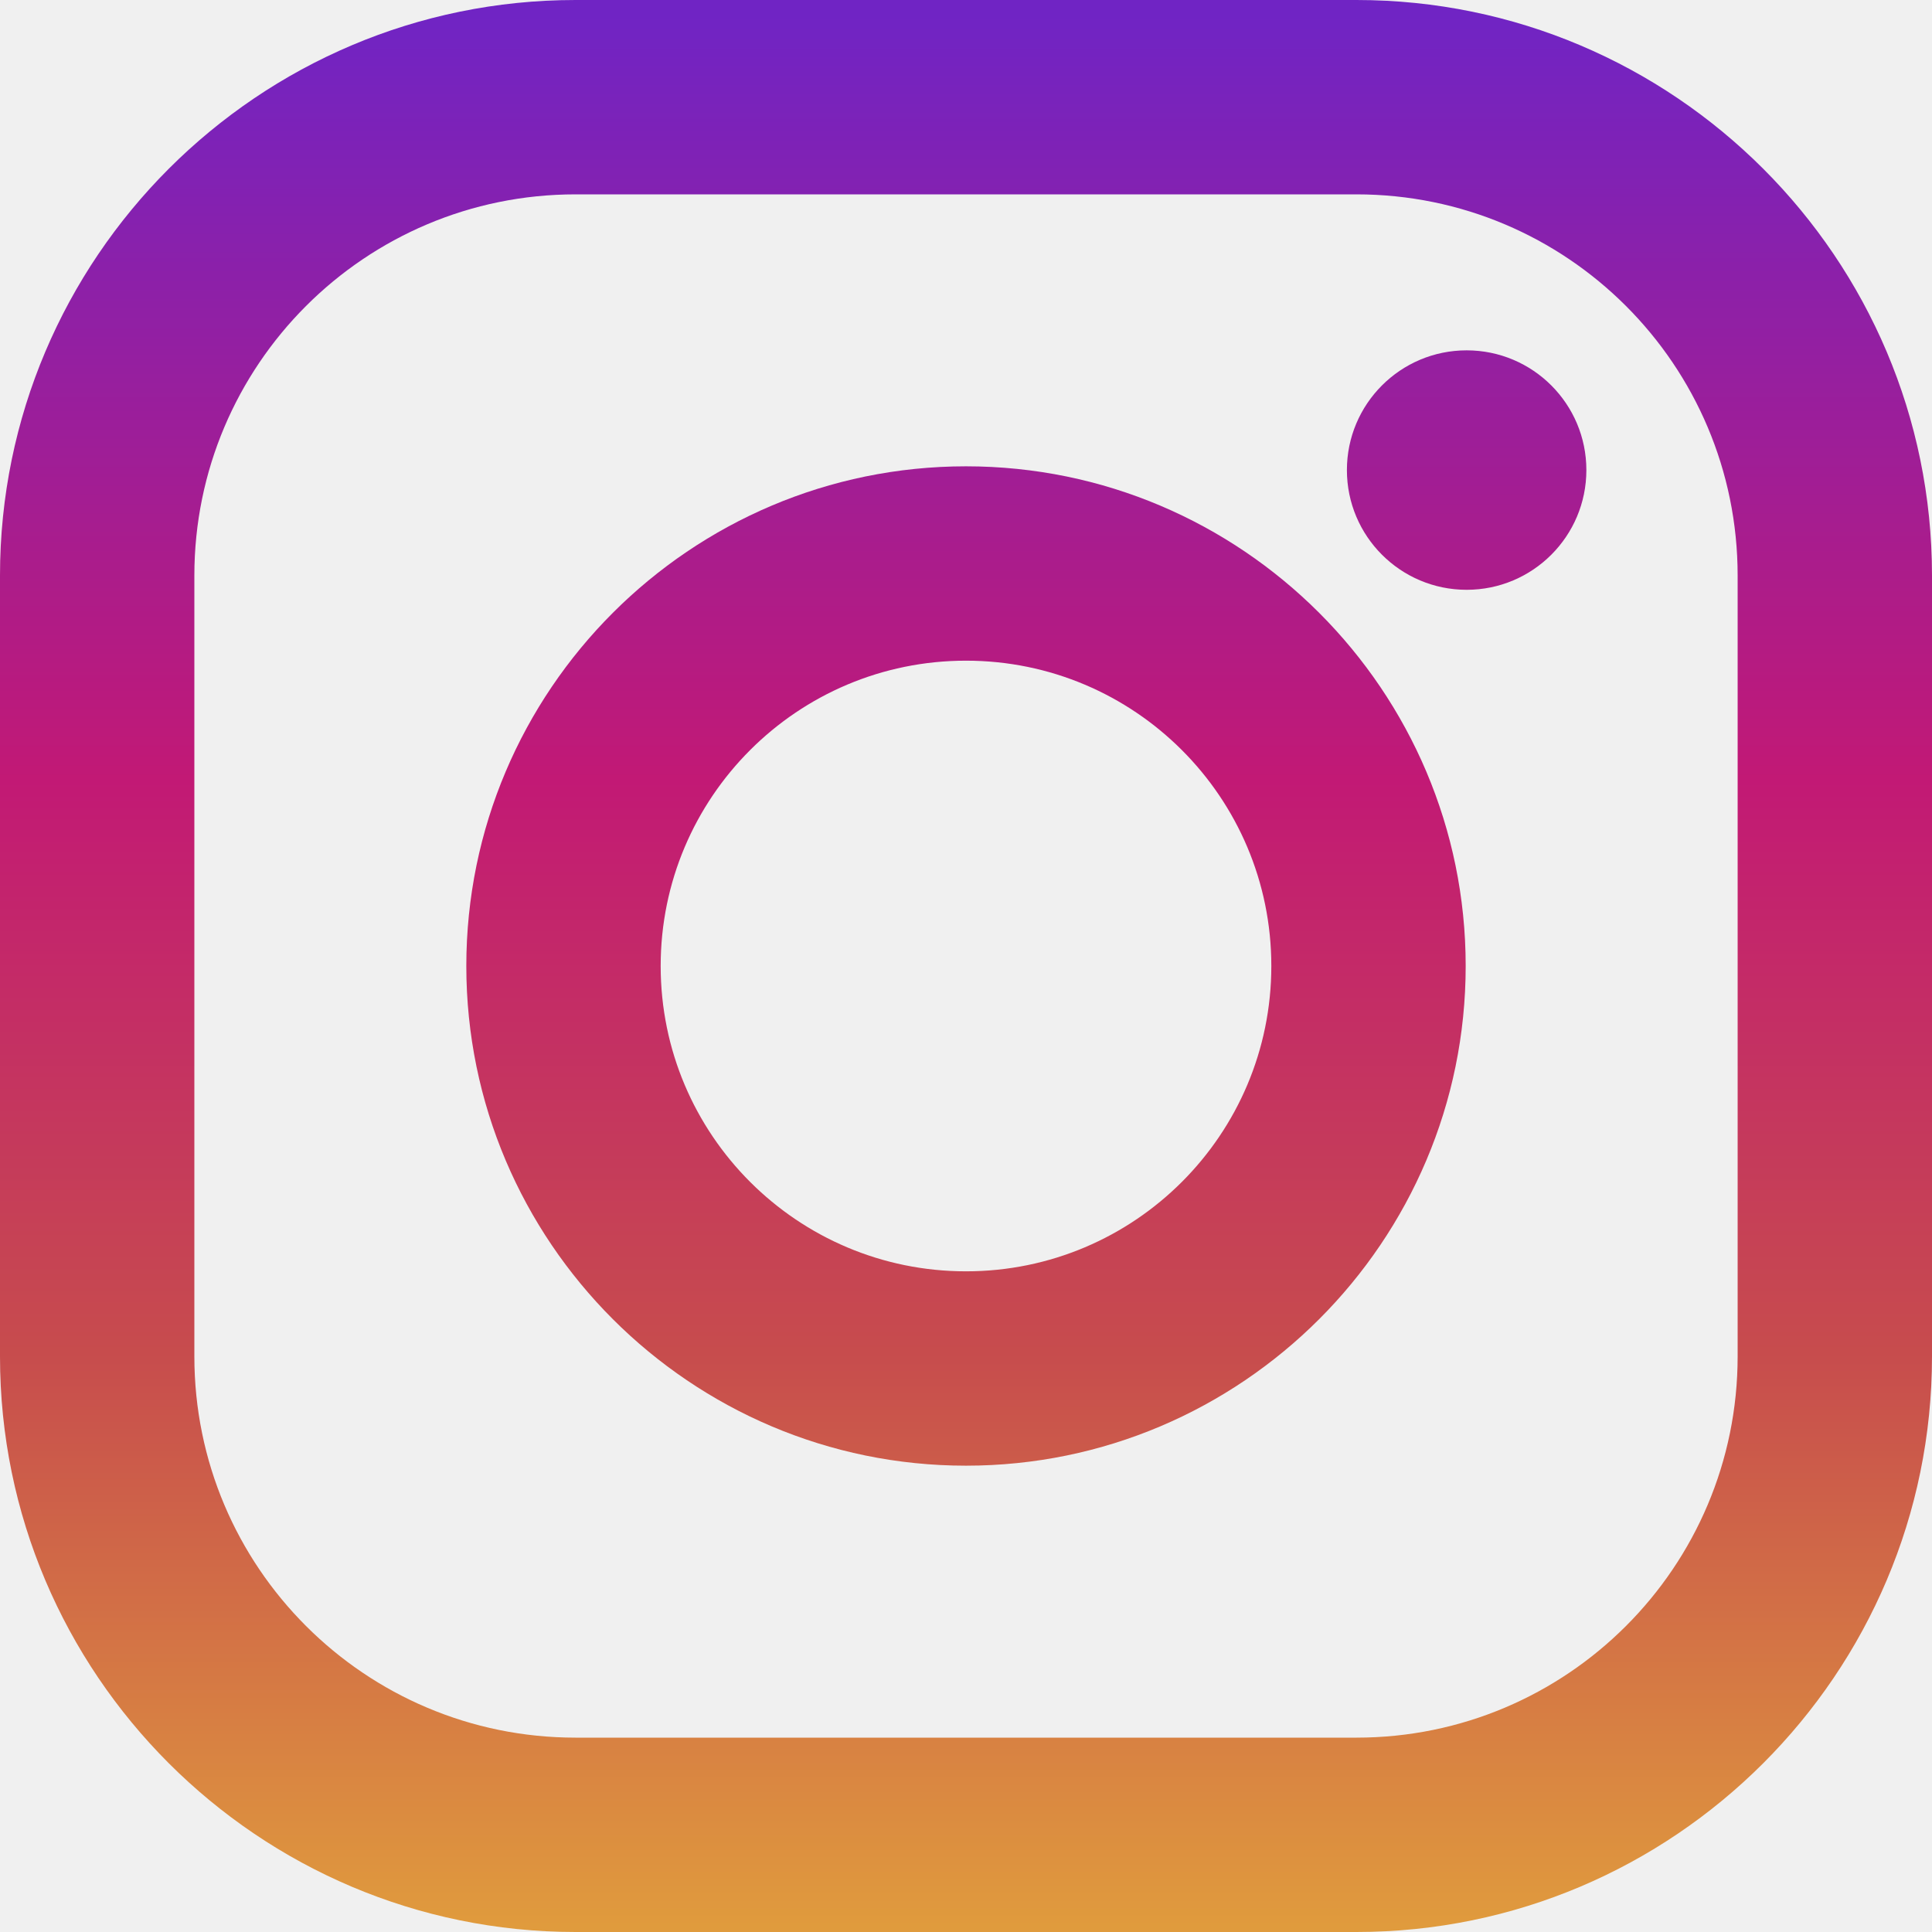
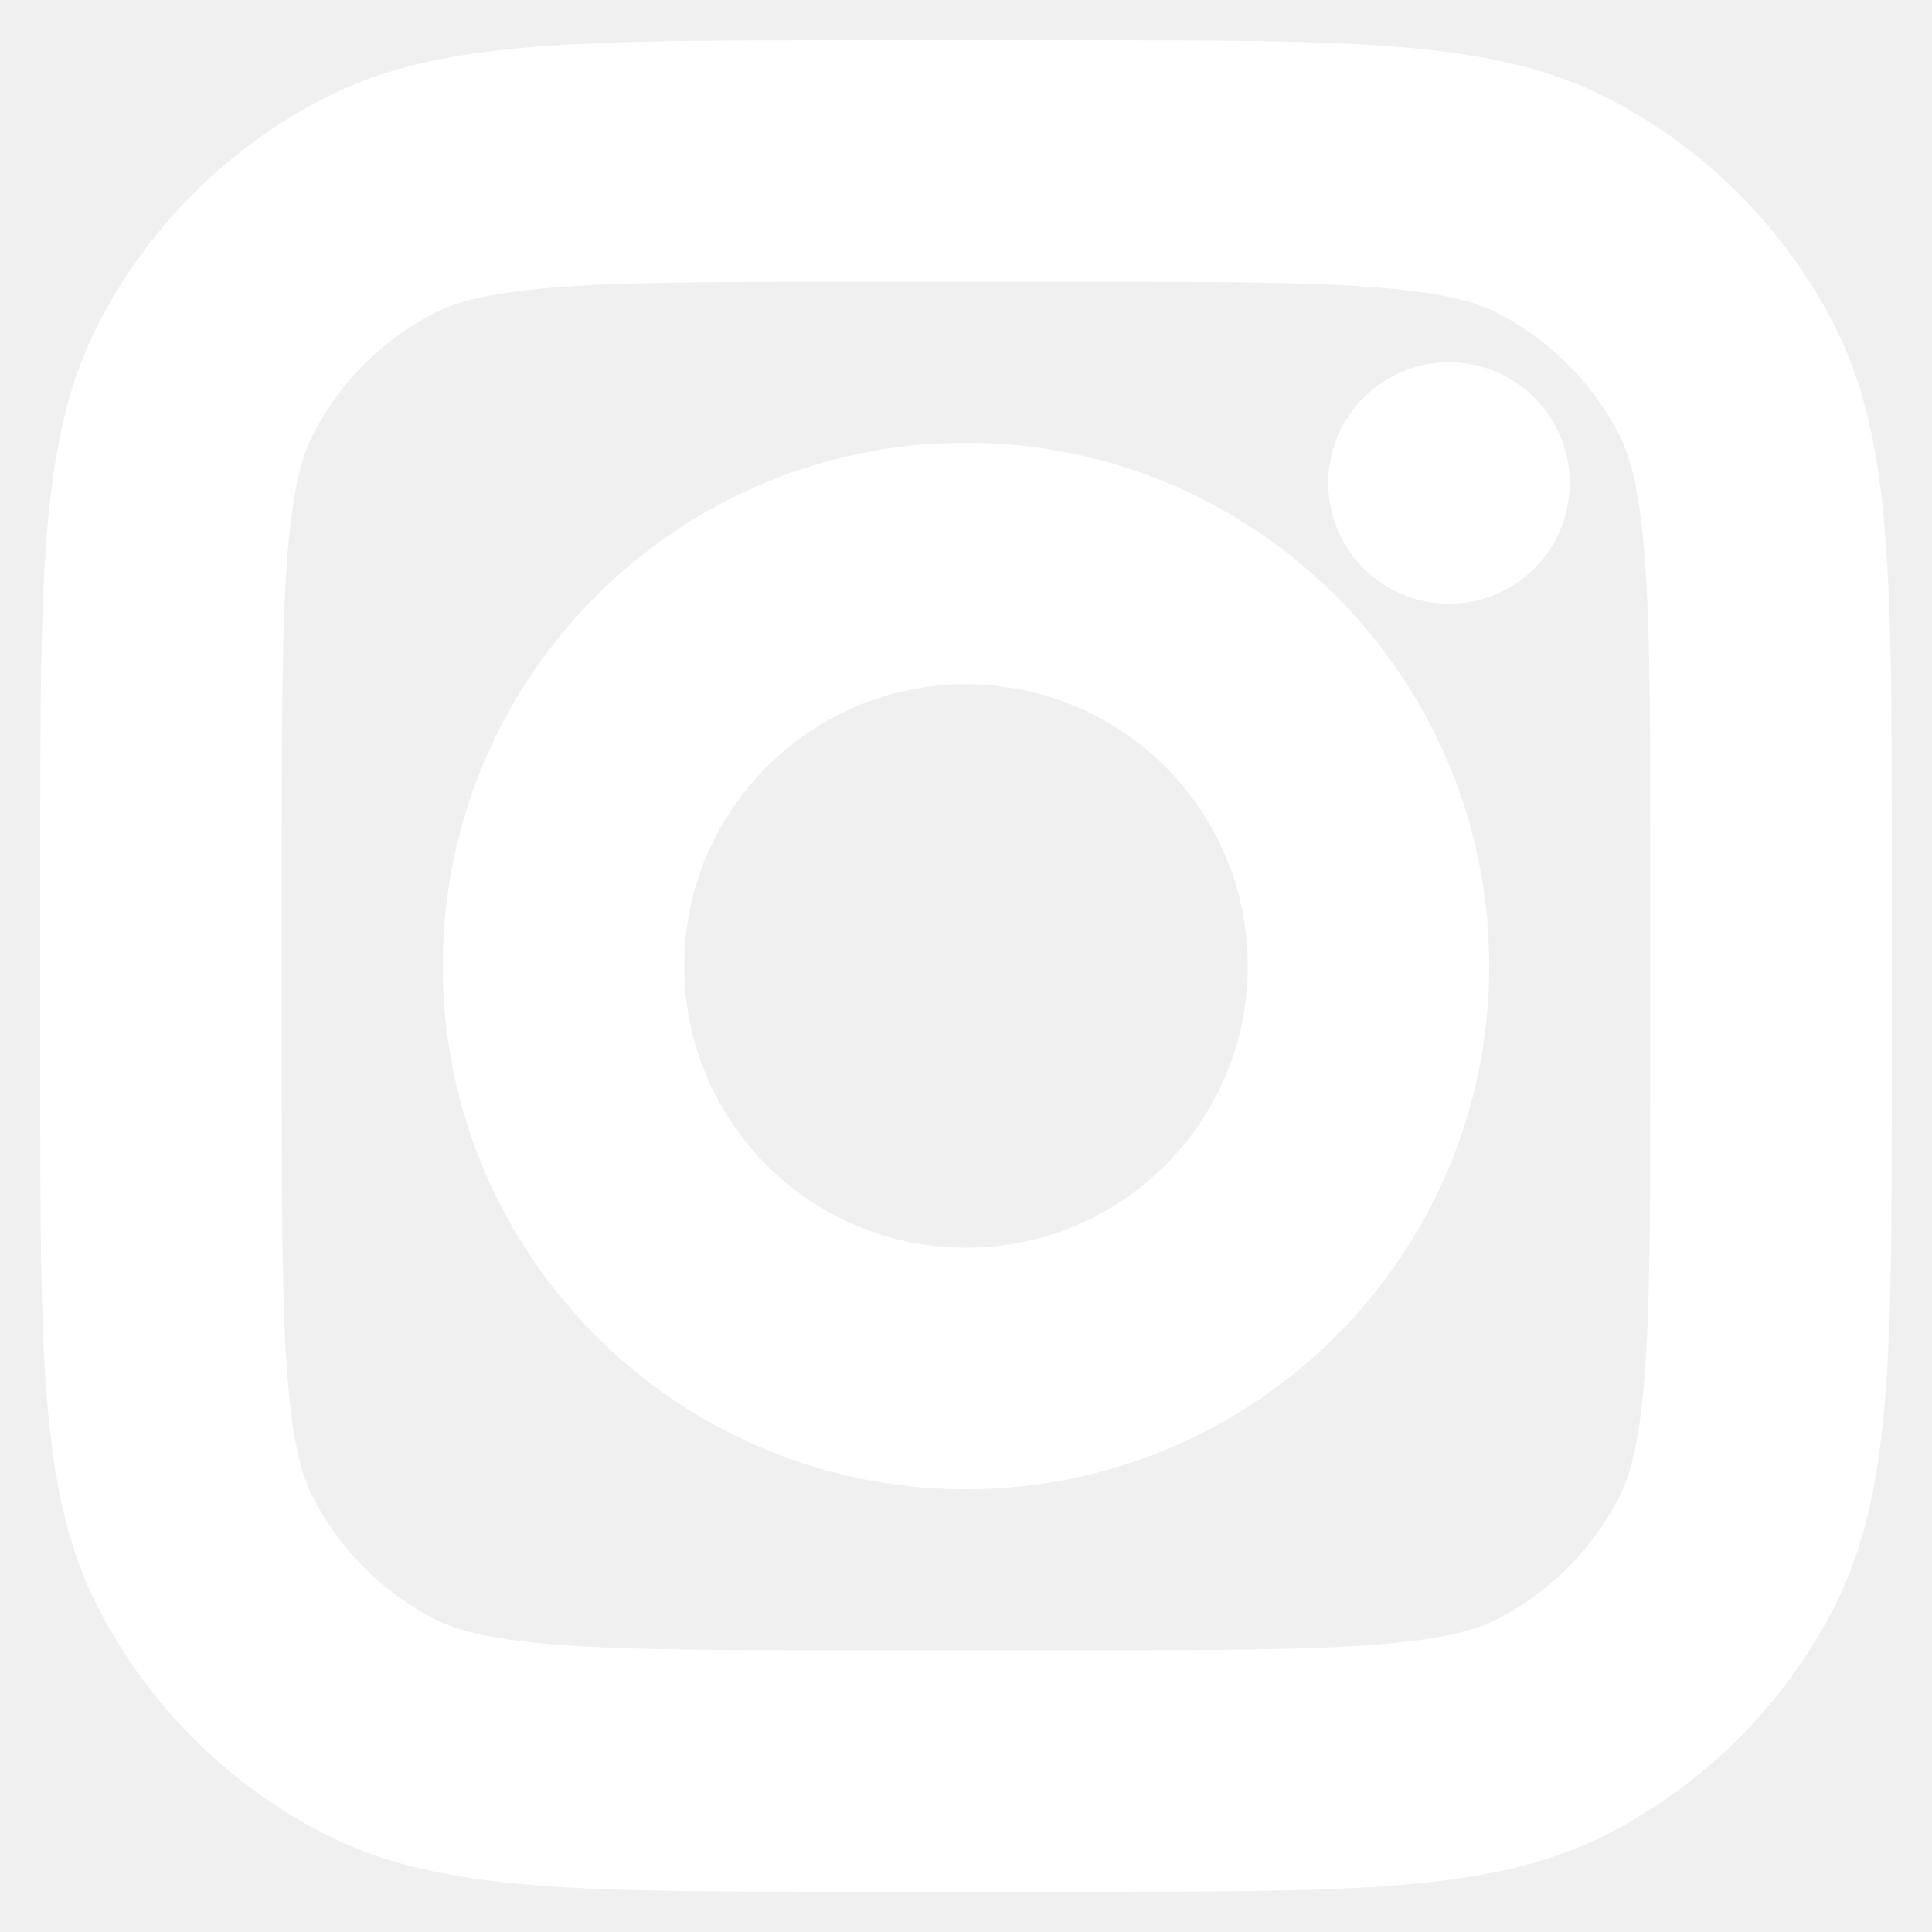
- <svg xmlns="http://www.w3.org/2000/svg" height="800px" width="800px" version="1.1" id="Layer_1" viewBox="0 0 551.034 551.034" xml:space="preserve">
-   <g id="XMLID_13_">
-     <linearGradient id="XMLID_2_" gradientUnits="userSpaceOnUse" x1="275.517" y1="4.571" x2="275.517" y2="549.72" gradientTransform="matrix(1 0 0 -1 0 554)">
-       <stop offset="0" style="stop-color:#E09B3D" />
-       <stop offset="0.3" style="stop-color:#C74C4D" />
-       <stop offset="0.6" style="stop-color:#C21975" />
-       <stop offset="1" style="stop-color:#7024C4" />
-     </linearGradient>
-     <path id="XMLID_17_" style="fill:url(#XMLID_2_);" d="M386.878,0H164.156C73.64,0,0,73.64,0,164.156v222.722   c0,90.516,73.64,164.156,164.156,164.156h222.722c90.516,0,164.156-73.64,164.156-164.156V164.156   C551.033,73.64,477.393,0,386.878,0z M495.6,386.878c0,60.045-48.677,108.722-108.722,108.722H164.156   c-60.045,0-108.722-48.677-108.722-108.722V164.156c0-60.046,48.677-108.722,108.722-108.722h222.722   c60.045,0,108.722,48.676,108.722,108.722L495.6,386.878L495.6,386.878z" />
-     <linearGradient id="XMLID_3_" gradientUnits="userSpaceOnUse" x1="275.517" y1="4.571" x2="275.517" y2="549.72" gradientTransform="matrix(1 0 0 -1 0 554)">
-       <stop offset="0" style="stop-color:#E09B3D" />
-       <stop offset="0.3" style="stop-color:#C74C4D" />
-       <stop offset="0.6" style="stop-color:#C21975" />
-       <stop offset="1" style="stop-color:#7024C4" />
-     </linearGradient>
-     <path id="XMLID_81_" style="fill:url(#XMLID_3_);" d="M275.517,133C196.933,133,133,196.933,133,275.516   s63.933,142.517,142.517,142.517S418.034,354.1,418.034,275.516S354.101,133,275.517,133z M275.517,362.6   c-48.095,0-87.083-38.988-87.083-87.083s38.989-87.083,87.083-87.083c48.095,0,87.083,38.988,87.083,87.083   C362.6,323.611,323.611,362.6,275.517,362.6z" />
-     <linearGradient id="XMLID_4_" gradientUnits="userSpaceOnUse" x1="418.306" y1="4.571" x2="418.306" y2="549.72" gradientTransform="matrix(1 0 0 -1 0 554)">
-       <stop offset="0" style="stop-color:#E09B3D" />
-       <stop offset="0.3" style="stop-color:#C74C4D" />
-       <stop offset="0.6" style="stop-color:#C21975" />
-       <stop offset="1" style="stop-color:#7024C4" />
-     </linearGradient>
-     <circle id="XMLID_83_" style="fill:url(#XMLID_4_);" cx="418.306" cy="134.072" r="34.149" />
+ <svg xmlns="http://www.w3.org/2000/svg" width="800px" height="800px" viewBox="0 0 24 24" fill="none" stroke="#fff">
+   <g id="SVGRepo_bgCarrier" stroke-width="0" />
+   <g id="SVGRepo_tracerCarrier" stroke-linecap="round" stroke-linejoin="round" />
+   <g id="SVGRepo_iconCarrier">
+     <path fill-rule="evenodd" clip-rule="evenodd" d="M12 18C15.314 18 18 15.314 18 12C18 8.686 15.314 6 12 6C8.686 6 6 8.686 6 12C6 15.314 8.686 18 12 18ZM12 16C14.209 16 16 14.209 16 12C16 9.791 14.209 8 12 8C9.791 8 8 9.791 8 12C8 14.209 9.791 16 12 16Z" fill="#fff" />
+     <path d="M18 5C17.448 5 17 5.448 17 6C17 6.552 17.448 7 18 7C18.552 7 19 6.552 19 6C19 5.448 18.552 5 18 5Z" fill="#fff" />
+     <path fill-rule="evenodd" clip-rule="evenodd" d="M1.654 4.276C1 5.56 1 7.24 1 10.6V13.4C1 16.76 1 18.441 1.654 19.724C2.229 20.853 3.147 21.771 4.276 22.346C5.56 23 7.24 23 10.6 23H13.4C16.76 23 18.441 23 19.724 22.346C20.853 21.771 21.771 20.853 22.346 19.724C23 18.441 23 16.76 23 13.4V10.6C23 7.24 23 5.56 22.346 4.276C21.771 3.147 20.853 2.229 19.724 1.654C18.441 1 16.76 1 13.4 1H10.6C7.24 1 5.56 1 4.276 1.654C3.147 2.229 2.229 3.147 1.654 4.276ZM13.4 3H10.6C8.887 3 7.722 3.002 6.822 3.075C5.945 3.147 5.497 3.277 5.184 3.436C4.431 3.819 3.819 4.431 3.436 5.184C3.277 5.497 3.147 5.945 3.075 6.822C3.002 7.722 3 8.887 3 10.6V13.4C3 15.113 3.002 16.278 3.075 17.178C3.147 18.055 3.277 18.503 3.436 18.816C3.819 19.569 4.431 20.18 5.184 20.564C5.497 20.723 5.945 20.853 6.822 20.925C7.722 20.998 8.887 21 10.6 21H13.4C15.113 21 16.278 20.998 17.178 20.925C18.055 20.853 18.503 20.723 18.816 20.564C19.569 20.18 20.18 19.569 20.564 18.816C20.723 18.503 20.853 18.055 20.925 17.178C20.998 16.278 21 15.113 21 13.4V10.6C21 8.887 20.998 7.722 20.925 6.822C20.853 5.945 20.723 5.497 20.564 5.184C20.18 4.431 19.569 3.819 18.816 3.436C18.503 3.277 18.055 3.147 17.178 3.075C16.278 3.002 15.113 3 13.4 3Z" fill="#fff" />
  </g>
</svg>
